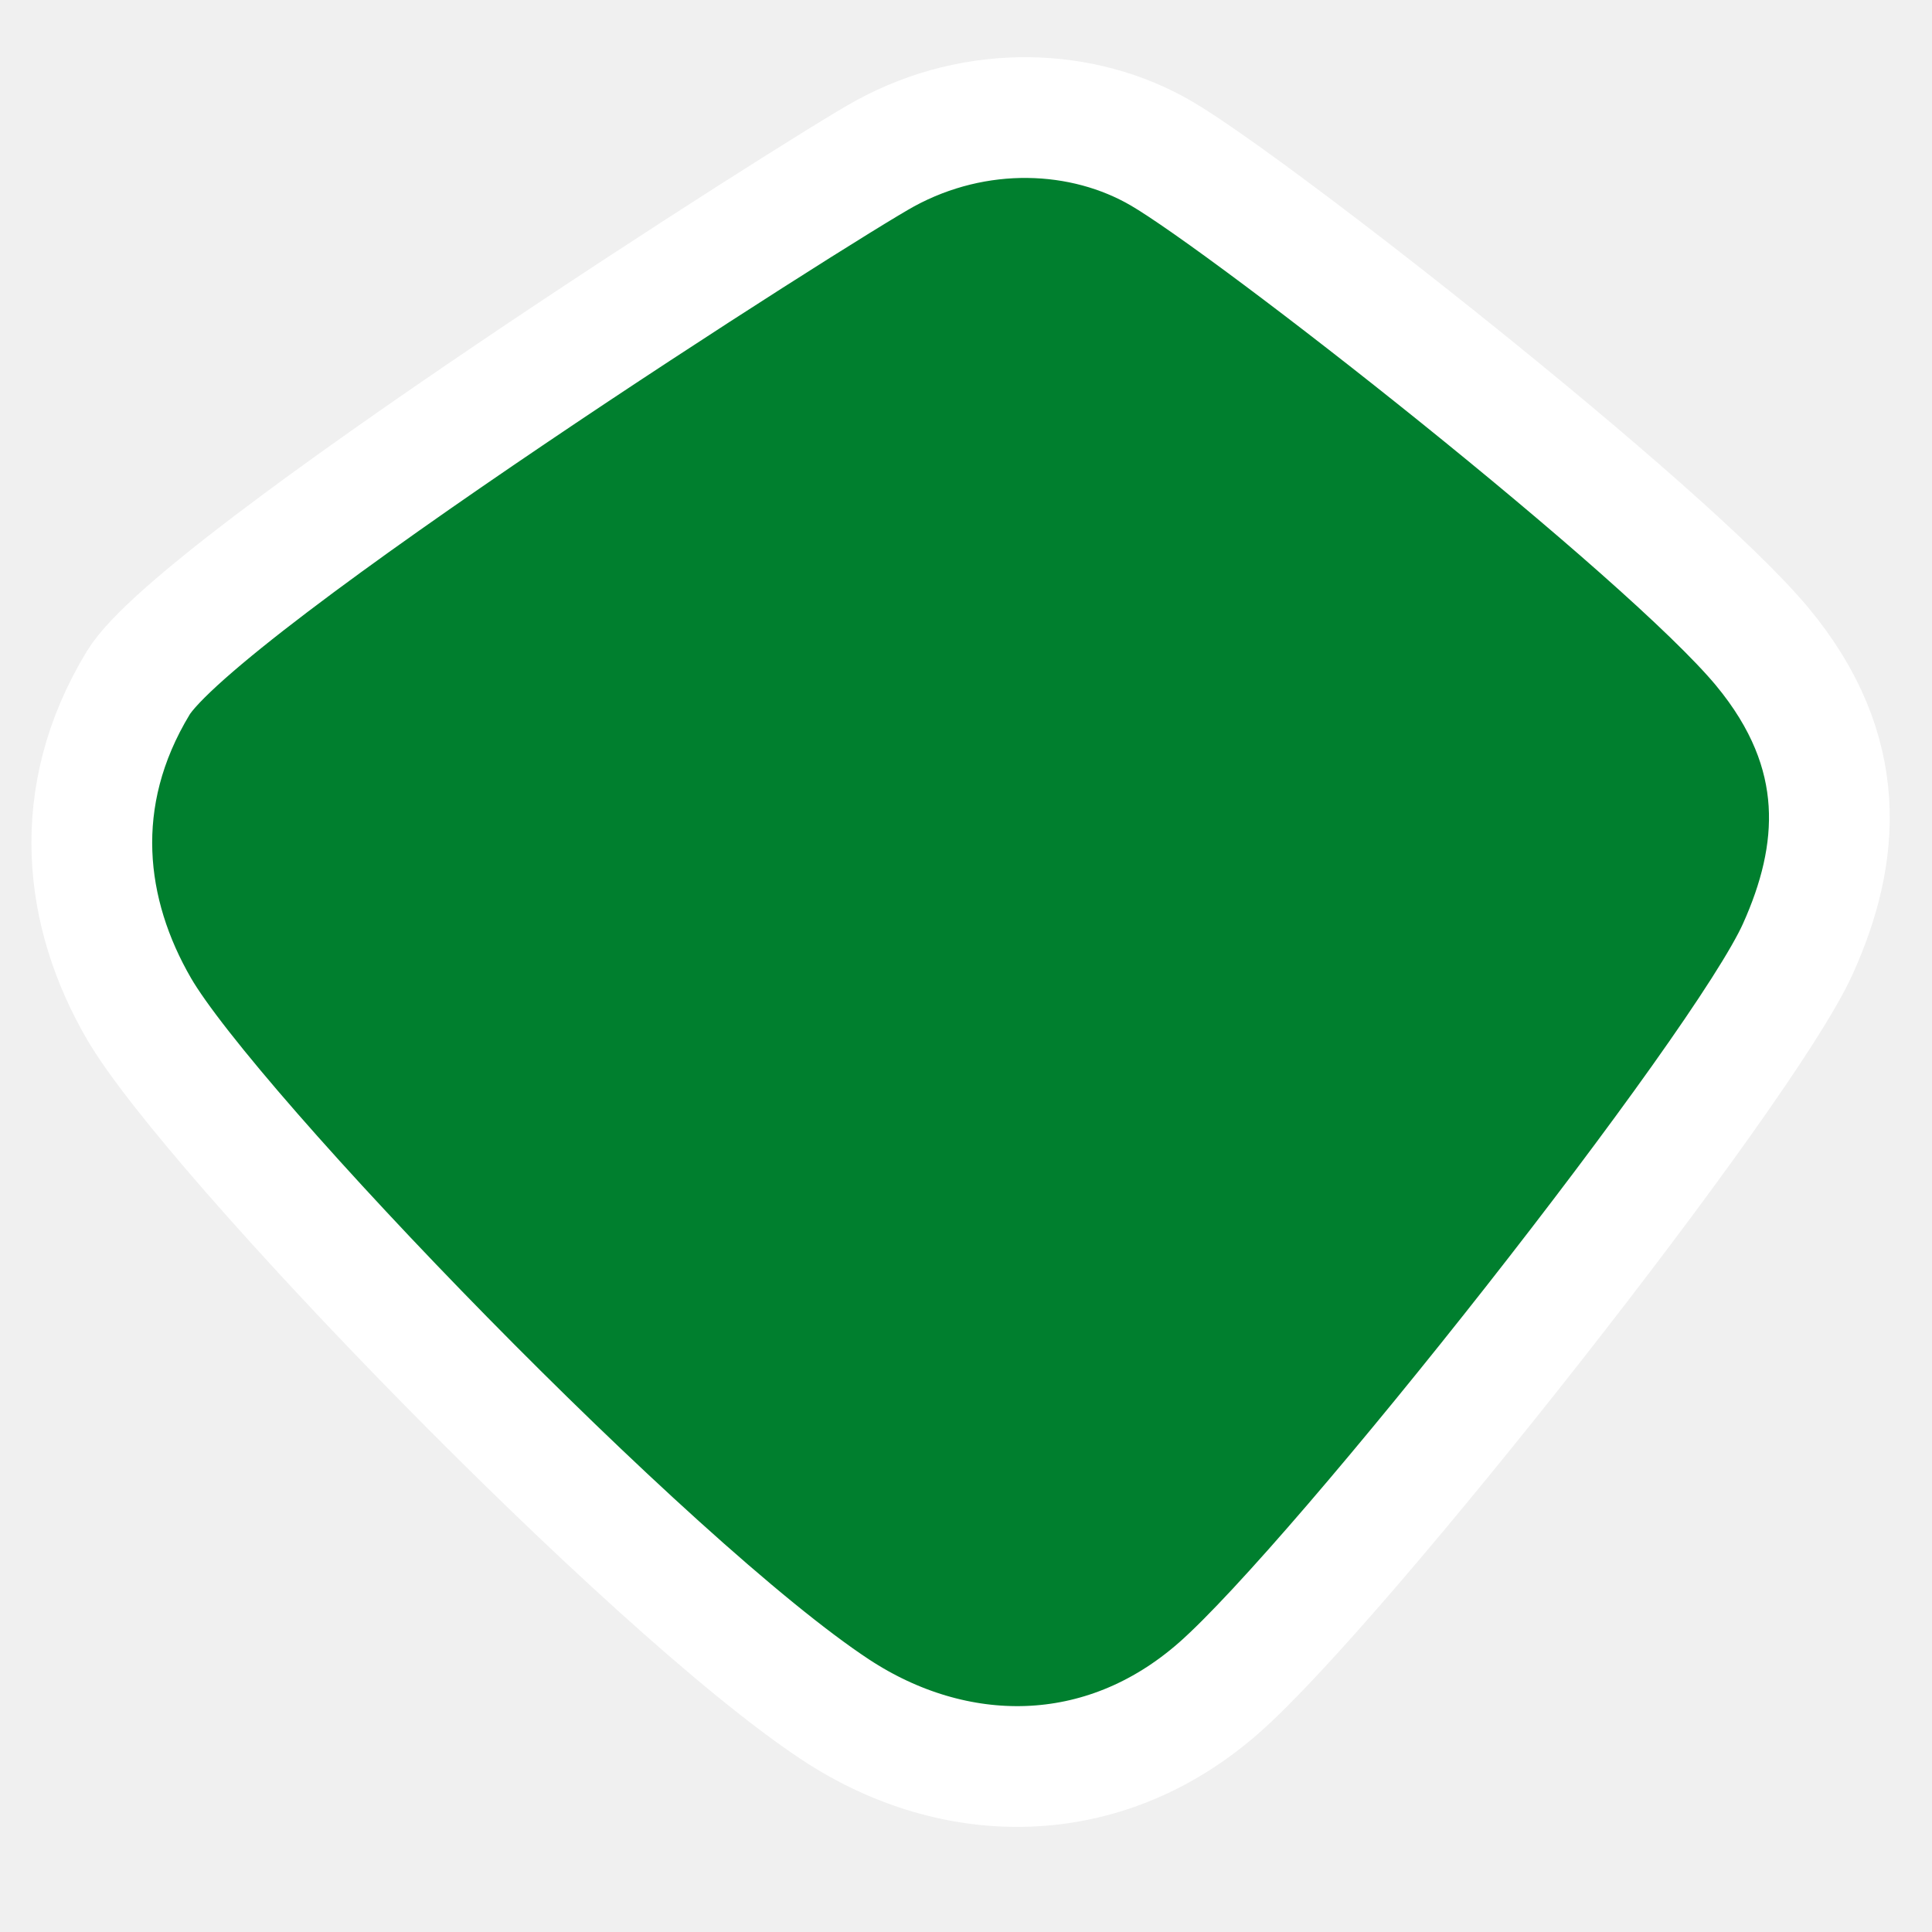
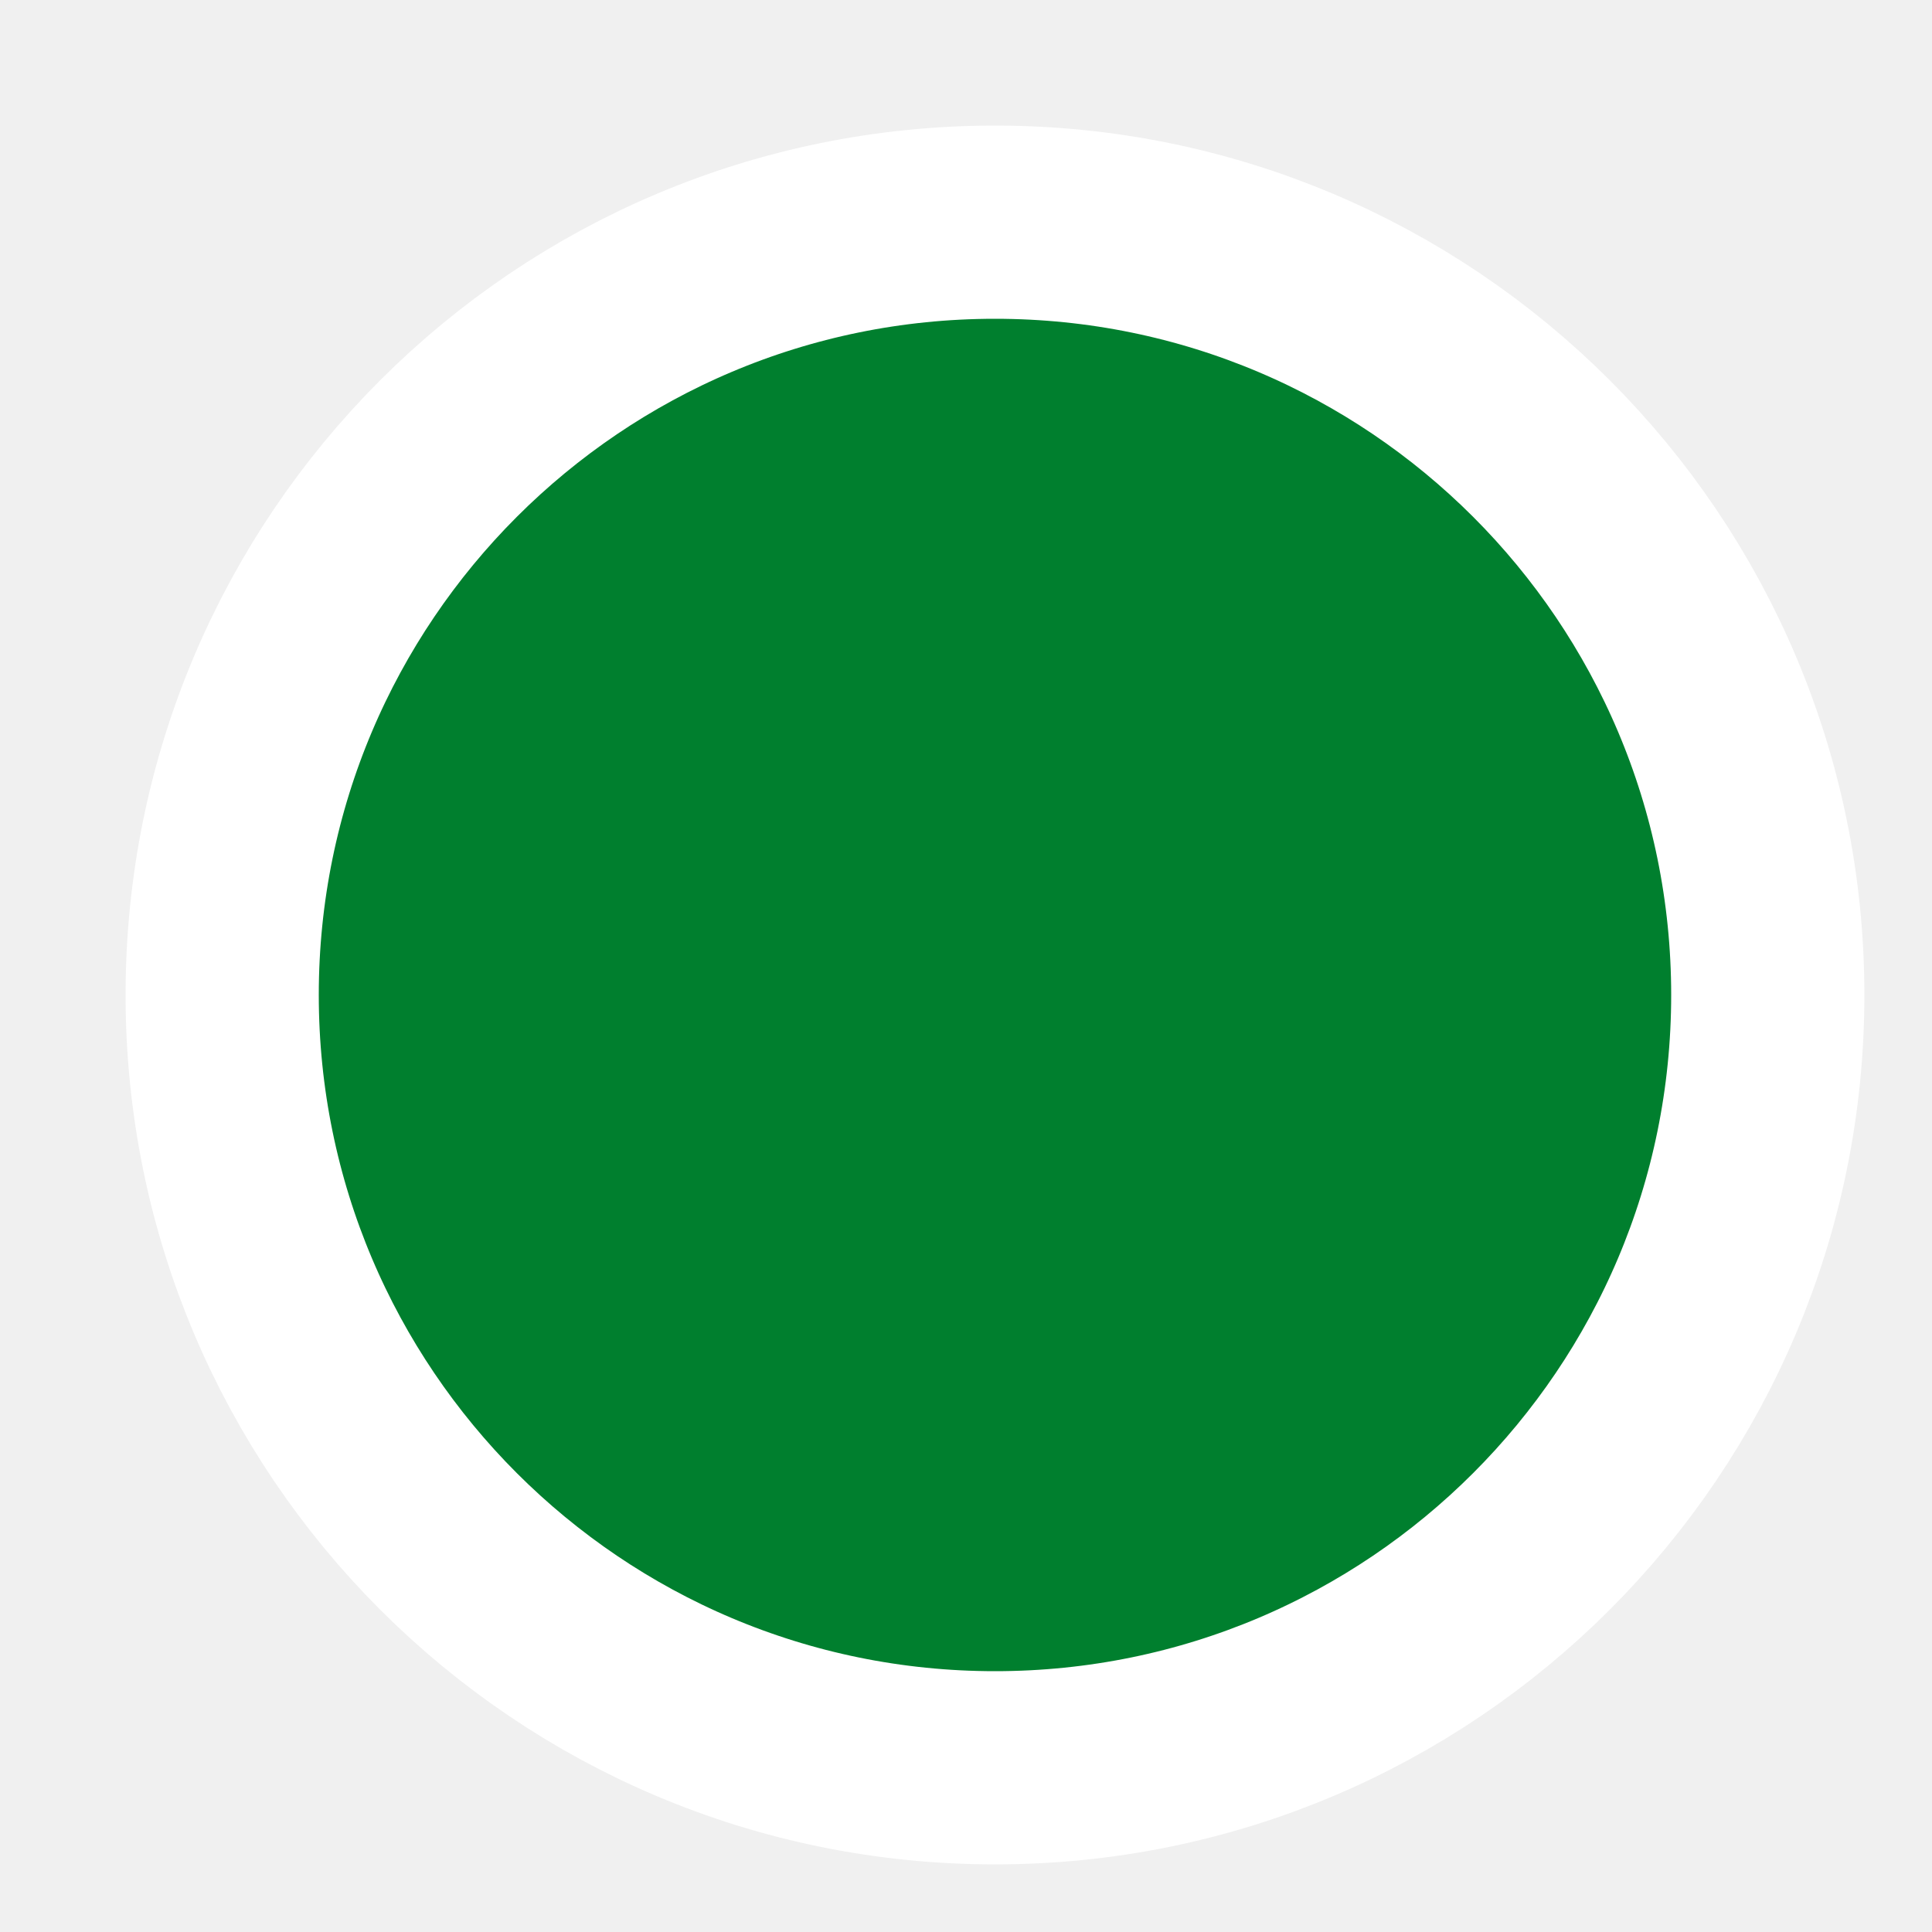
- <svg xmlns="http://www.w3.org/2000/svg" version="1.1" id="Layer_1" x="0px" y="0px" viewBox="0 0 16 16" enable-background="new 0 0 16 16" xml:space="preserve" height="20" width="20">
-   <path fill="#007F2E" stroke="#FFFFFF" d="M7.331,1.27c0.758-0.413,1.639-0.377,2.286,0c0.749,0.436,4.172,3.118,4.976,4.084  c0.731,0.88,0.645,1.729,0.297,2.502c-0.454,1.01-3.785,5.231-4.792,6.119c-0.967,0.852-2.2,0.827-3.175,0.186  C5.379,13.145,1.744,9.377,1.15,8.352C0.697,7.571,0.57,6.604,1.144,5.657C1.636,4.846,6.815,1.551,7.331,1.27z" />
+ <svg xmlns="http://www.w3.org/2000/svg" version="1.1" id="Layer_1" x="0px" y="0px" viewBox="0 0 20 20" enable-background="new 0 0 20 20" xml:space="preserve" height="20" width="20">
+   <style type="text/css">
+   .st0{fill:#007F2E;stroke:#FFFFFF;}
+ </style>
+   <circle class="st0" cx="10.3" cy="10.3" r="8" stroke-width="2" />
</svg>
